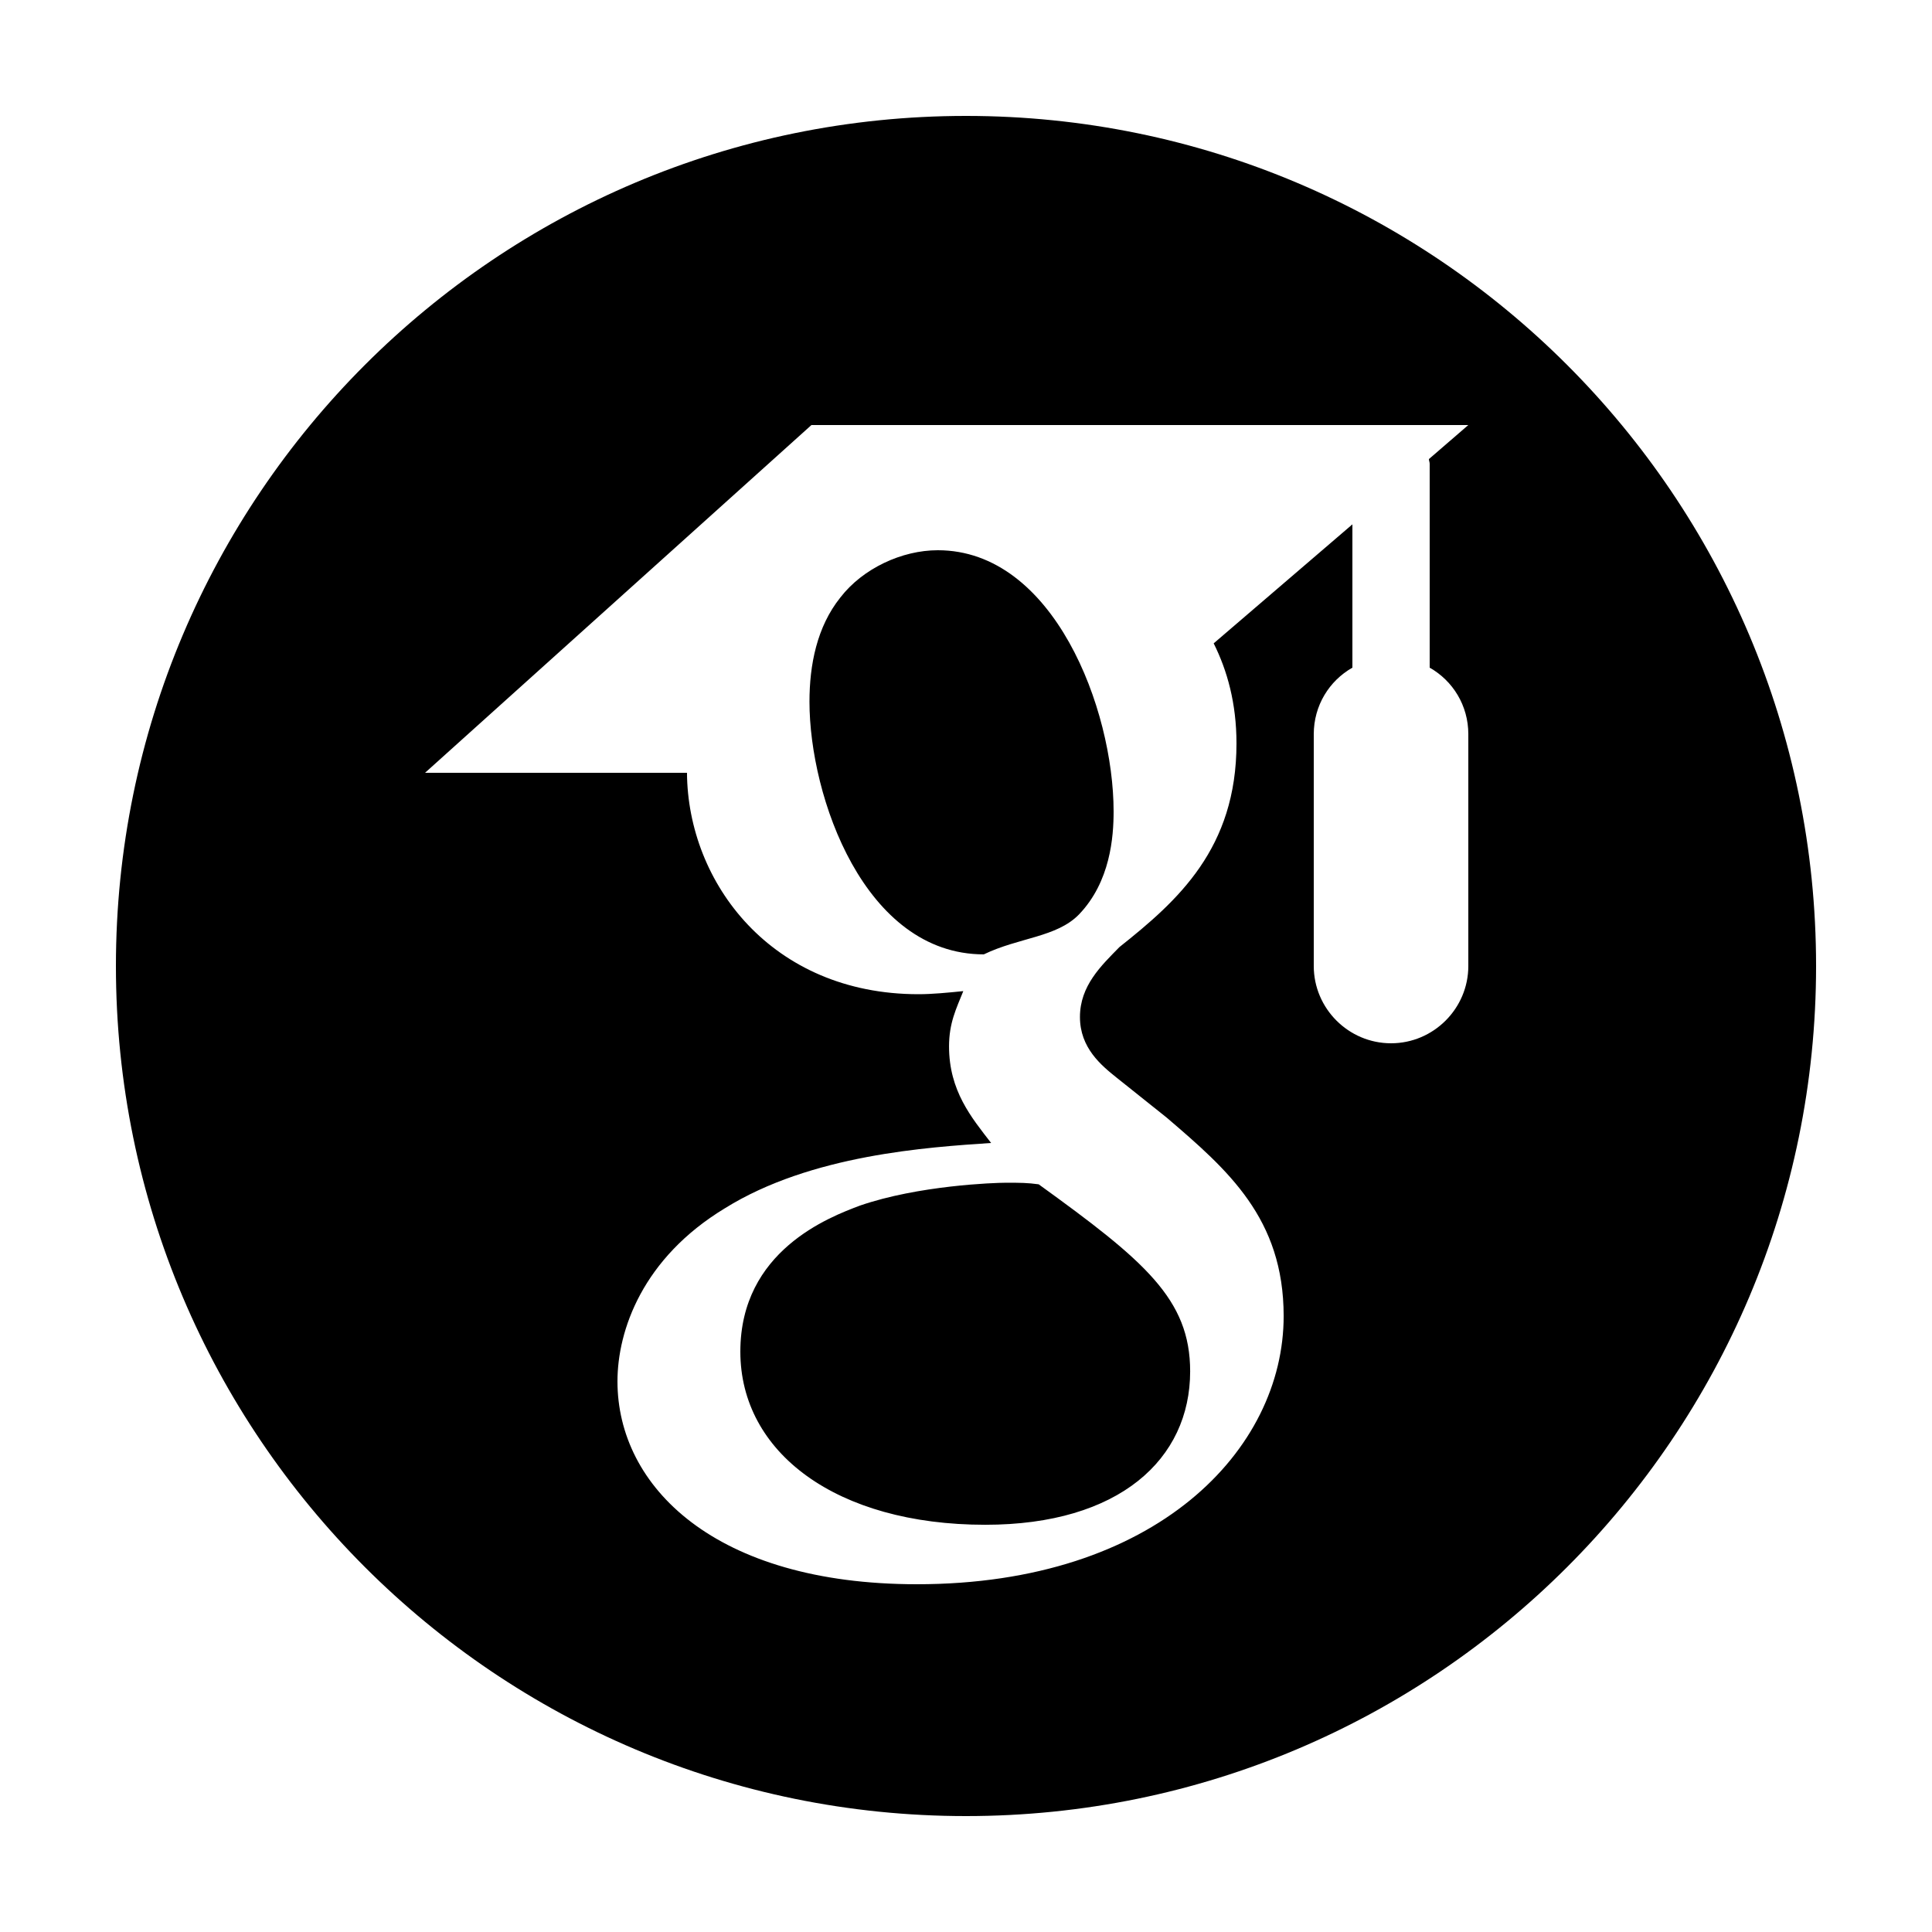
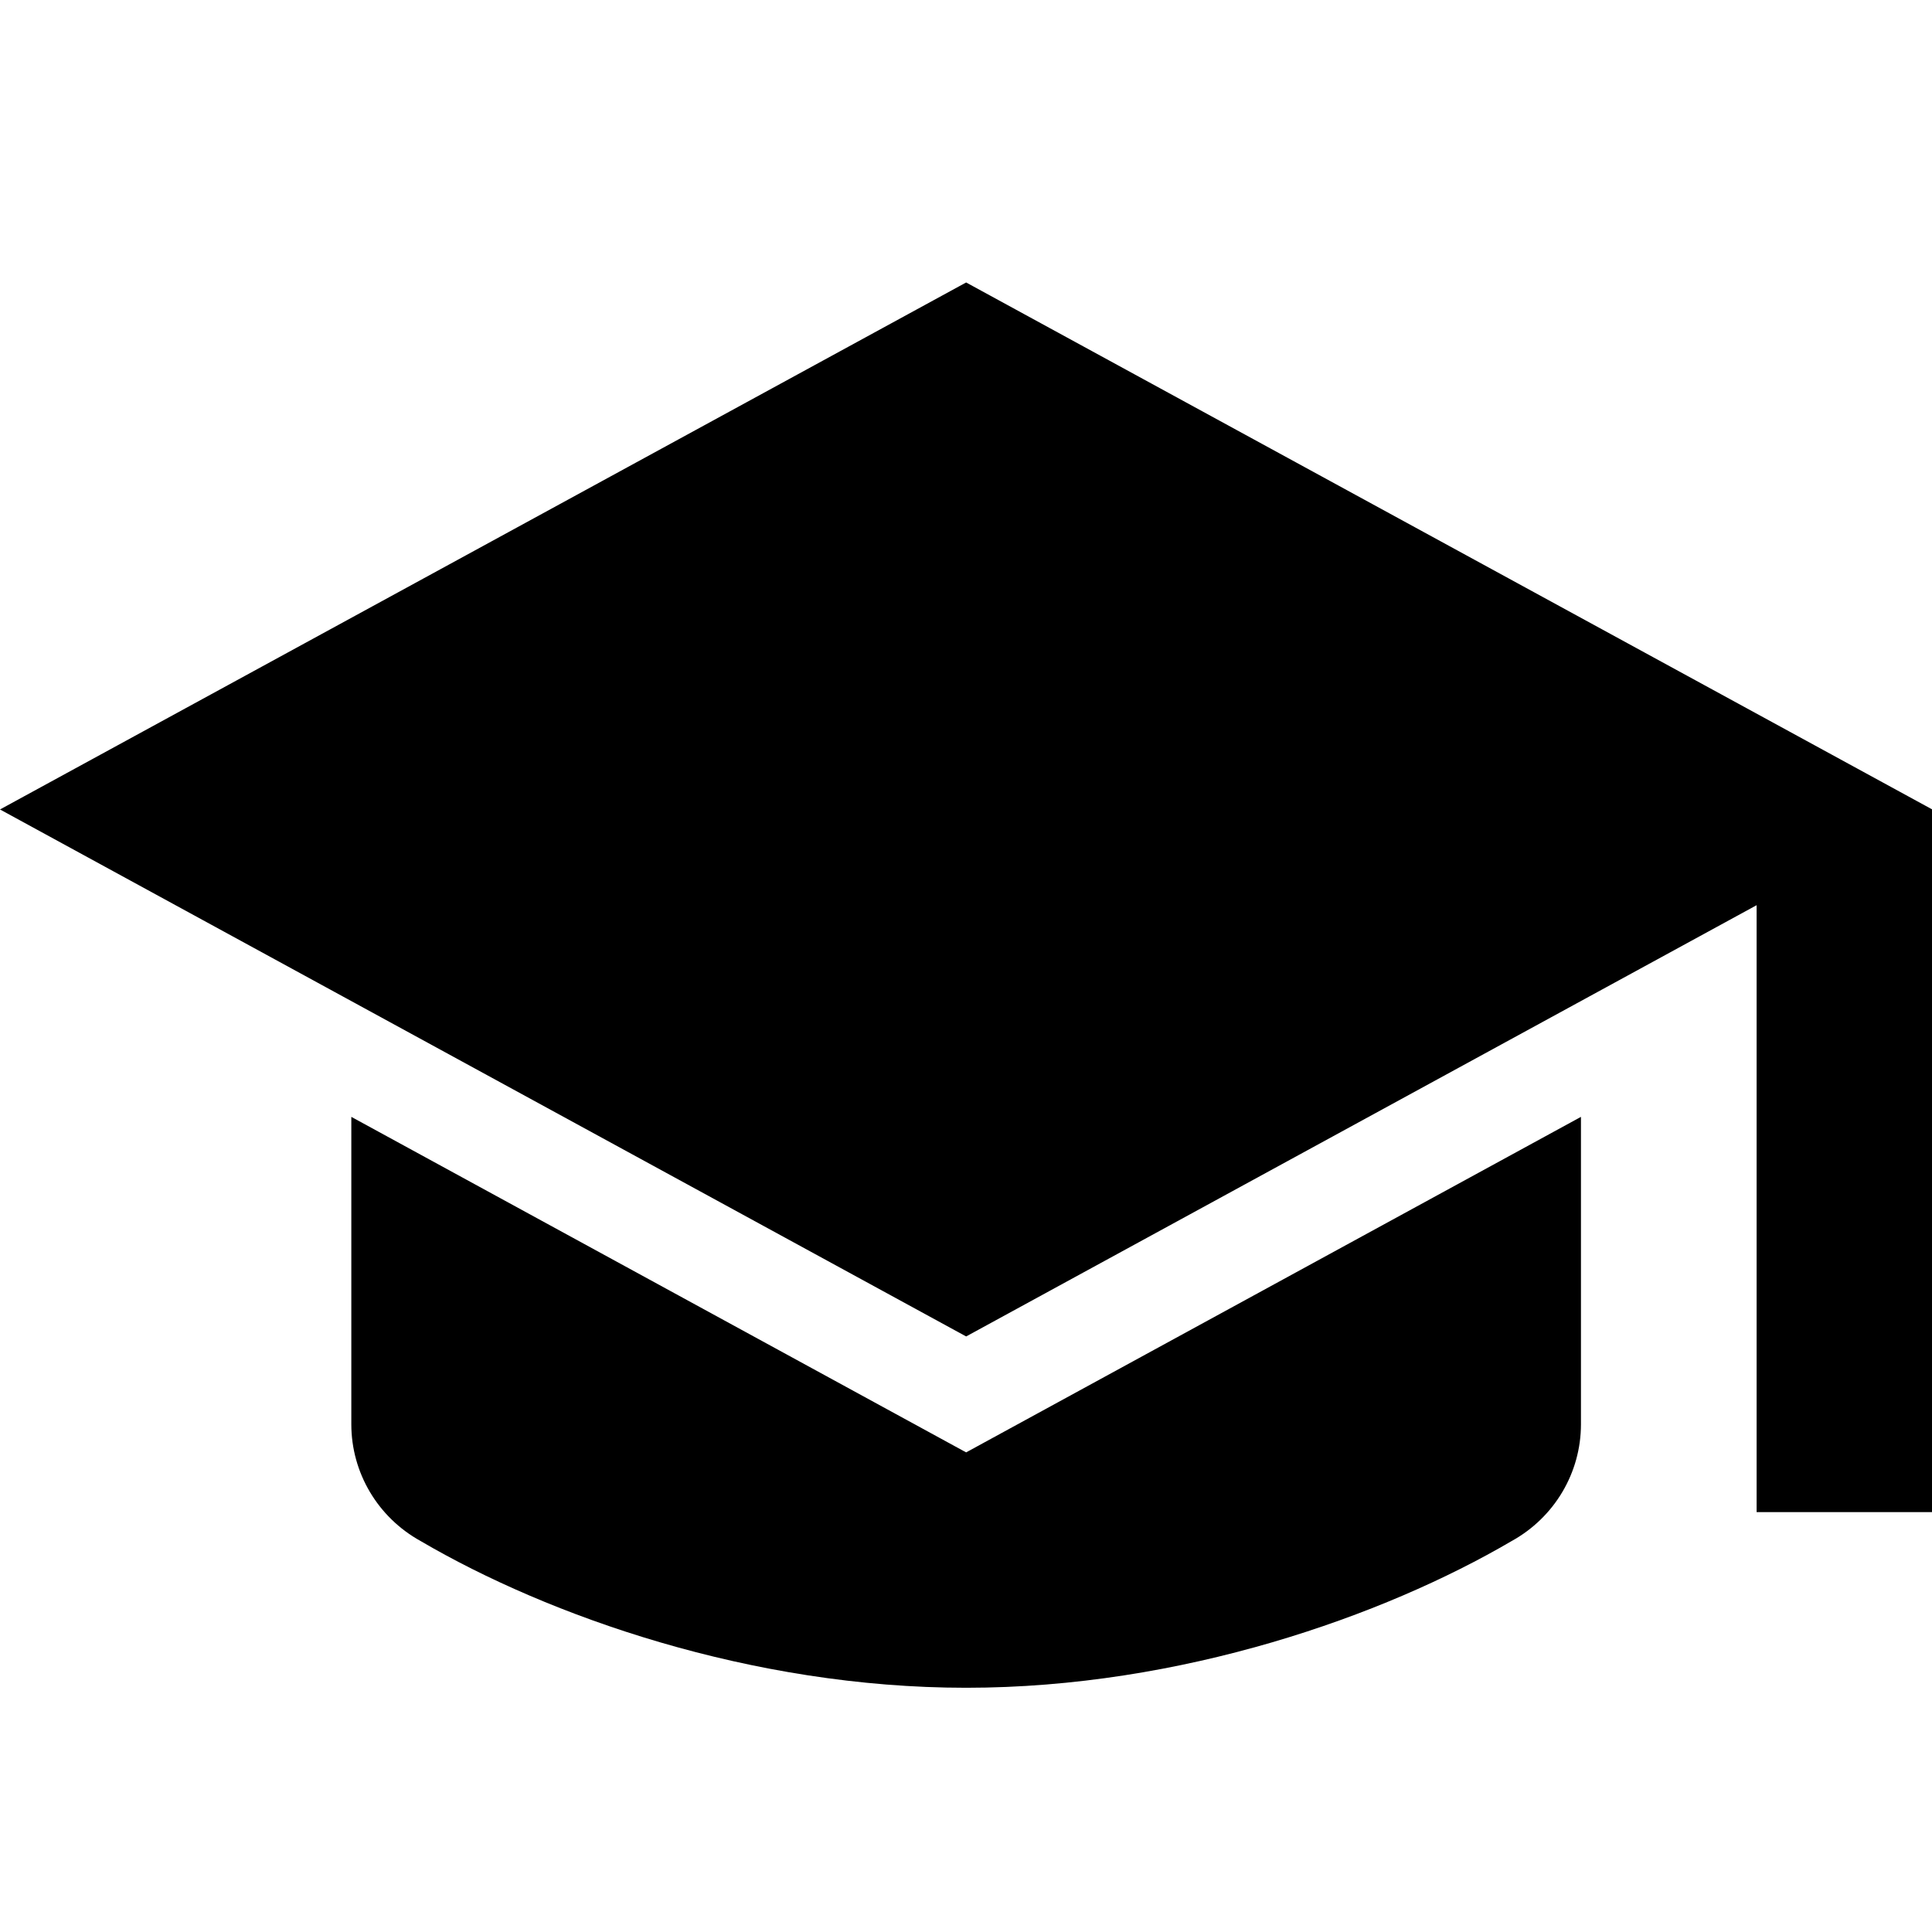
- <svg xmlns="http://www.w3.org/2000/svg" viewBox="0 0 50 50" fill="currentColor" aria-hidden="true">
-   <path d="M 25 3 C 12.85 3 3 12.85 3 25 C 3 37.15 12.85 47 25 47 C 37.15 47 47 37.15 47 25 C 47 12.85 37.15 3 25 3 z M 21 11 L 38 11 L 36.98 11.881 C 36.98 11.921 37 11.96 37 12 L 37 17.279 C 37.6 17.619 38 18.26 38 19 L 38 25 C 38 26.1 37.1 27 36 27 C 34.9 27 34 26.1 34 25 L 34 19 C 34 18.26 34.4 17.619 35 17.279 L 35 13.57 L 31.41 16.65 C 31.76 17.35 32 18.2 32 19.24 C 32 21.96 30.481 23.31 28.971 24.51 C 28.501 24.99 27.949 25.51 27.949 26.32 C 27.949 27.12 28.5 27.571 28.9 27.891 L 30.189 28.92 C 31.779 30.28 33.221 31.531 33.221 34.061 C 33.221 37.511 29.93 41 23.73 41 C 18.5 41 15.98 38.47 15.98 35.75 C 15.98 34.43 16.63 32.56 18.76 31.27 C 20.99 29.88 24.02 29.69 25.65 29.58 C 25.14 28.92 24.561 28.23 24.561 27.08 C 24.561 26.47 24.75 26.1 24.93 25.65 C 24.53 25.69 24.13 25.73 23.77 25.73 C 19.97 25.73 17.799 22.85 17.779 20 L 11 20 L 21 11 z M 24.27 14.24 C 23.34 14.24 22.33 14.711 21.75 15.461 C 21.14 16.221 20.949 17.21 20.949 18.16 C 20.949 20.62 22.371 24.699 25.461 24.699 C 26.371 24.26 27.34 24.26 27.92 23.67 C 28.74 22.82 28.82 21.65 28.82 21 C 28.82 18.35 27.27 14.24 24.27 14.24 z M 26.039 30.609 C 25.719 30.609 23.77 30.679 22.26 31.199 C 21.46 31.499 19.16 32.37 19.16 34.98 C 19.16 37.59 21.64 39.461 25.5 39.461 C 28.97 39.461 30.801 37.76 30.801 35.49 C 30.801 33.62 29.621 32.63 26.881 30.65 C 26.591 30.61 26.409 30.609 26.039 30.609 z" />
+ <svg xmlns="http://www.w3.org/2000/svg" width="50mm" height="50mm" viewBox="0 0 5.82 5.82" version="1.1" id="svg1" xml:space="preserve">
+   <defs id="defs1" />
+   <g id="layer1" transform="translate(-5.739854,-137.6152)">
+     <g style="fill:currentColor" id="g1" transform="matrix(0.2645833,0,0,0.2645833,5.475271,137.6724)">
+       <path d="M 12,3 1,9 12,15 21,10.09 V 17 h 2 V 9 Z" id="path1" />
+       <path d="M 5,12.5 V 16 c 0,0.55 0.3,1.06 0.79,1.33 C 7.24,18.18 9.55,19 12,19 14.45,19 16.76,18.18 18.21,17.33 18.7,17.06 19,16.55 19,16 v -3.5 l -7,3.82 z" id="path2" />
+     </g>
+   </g>
</svg>
